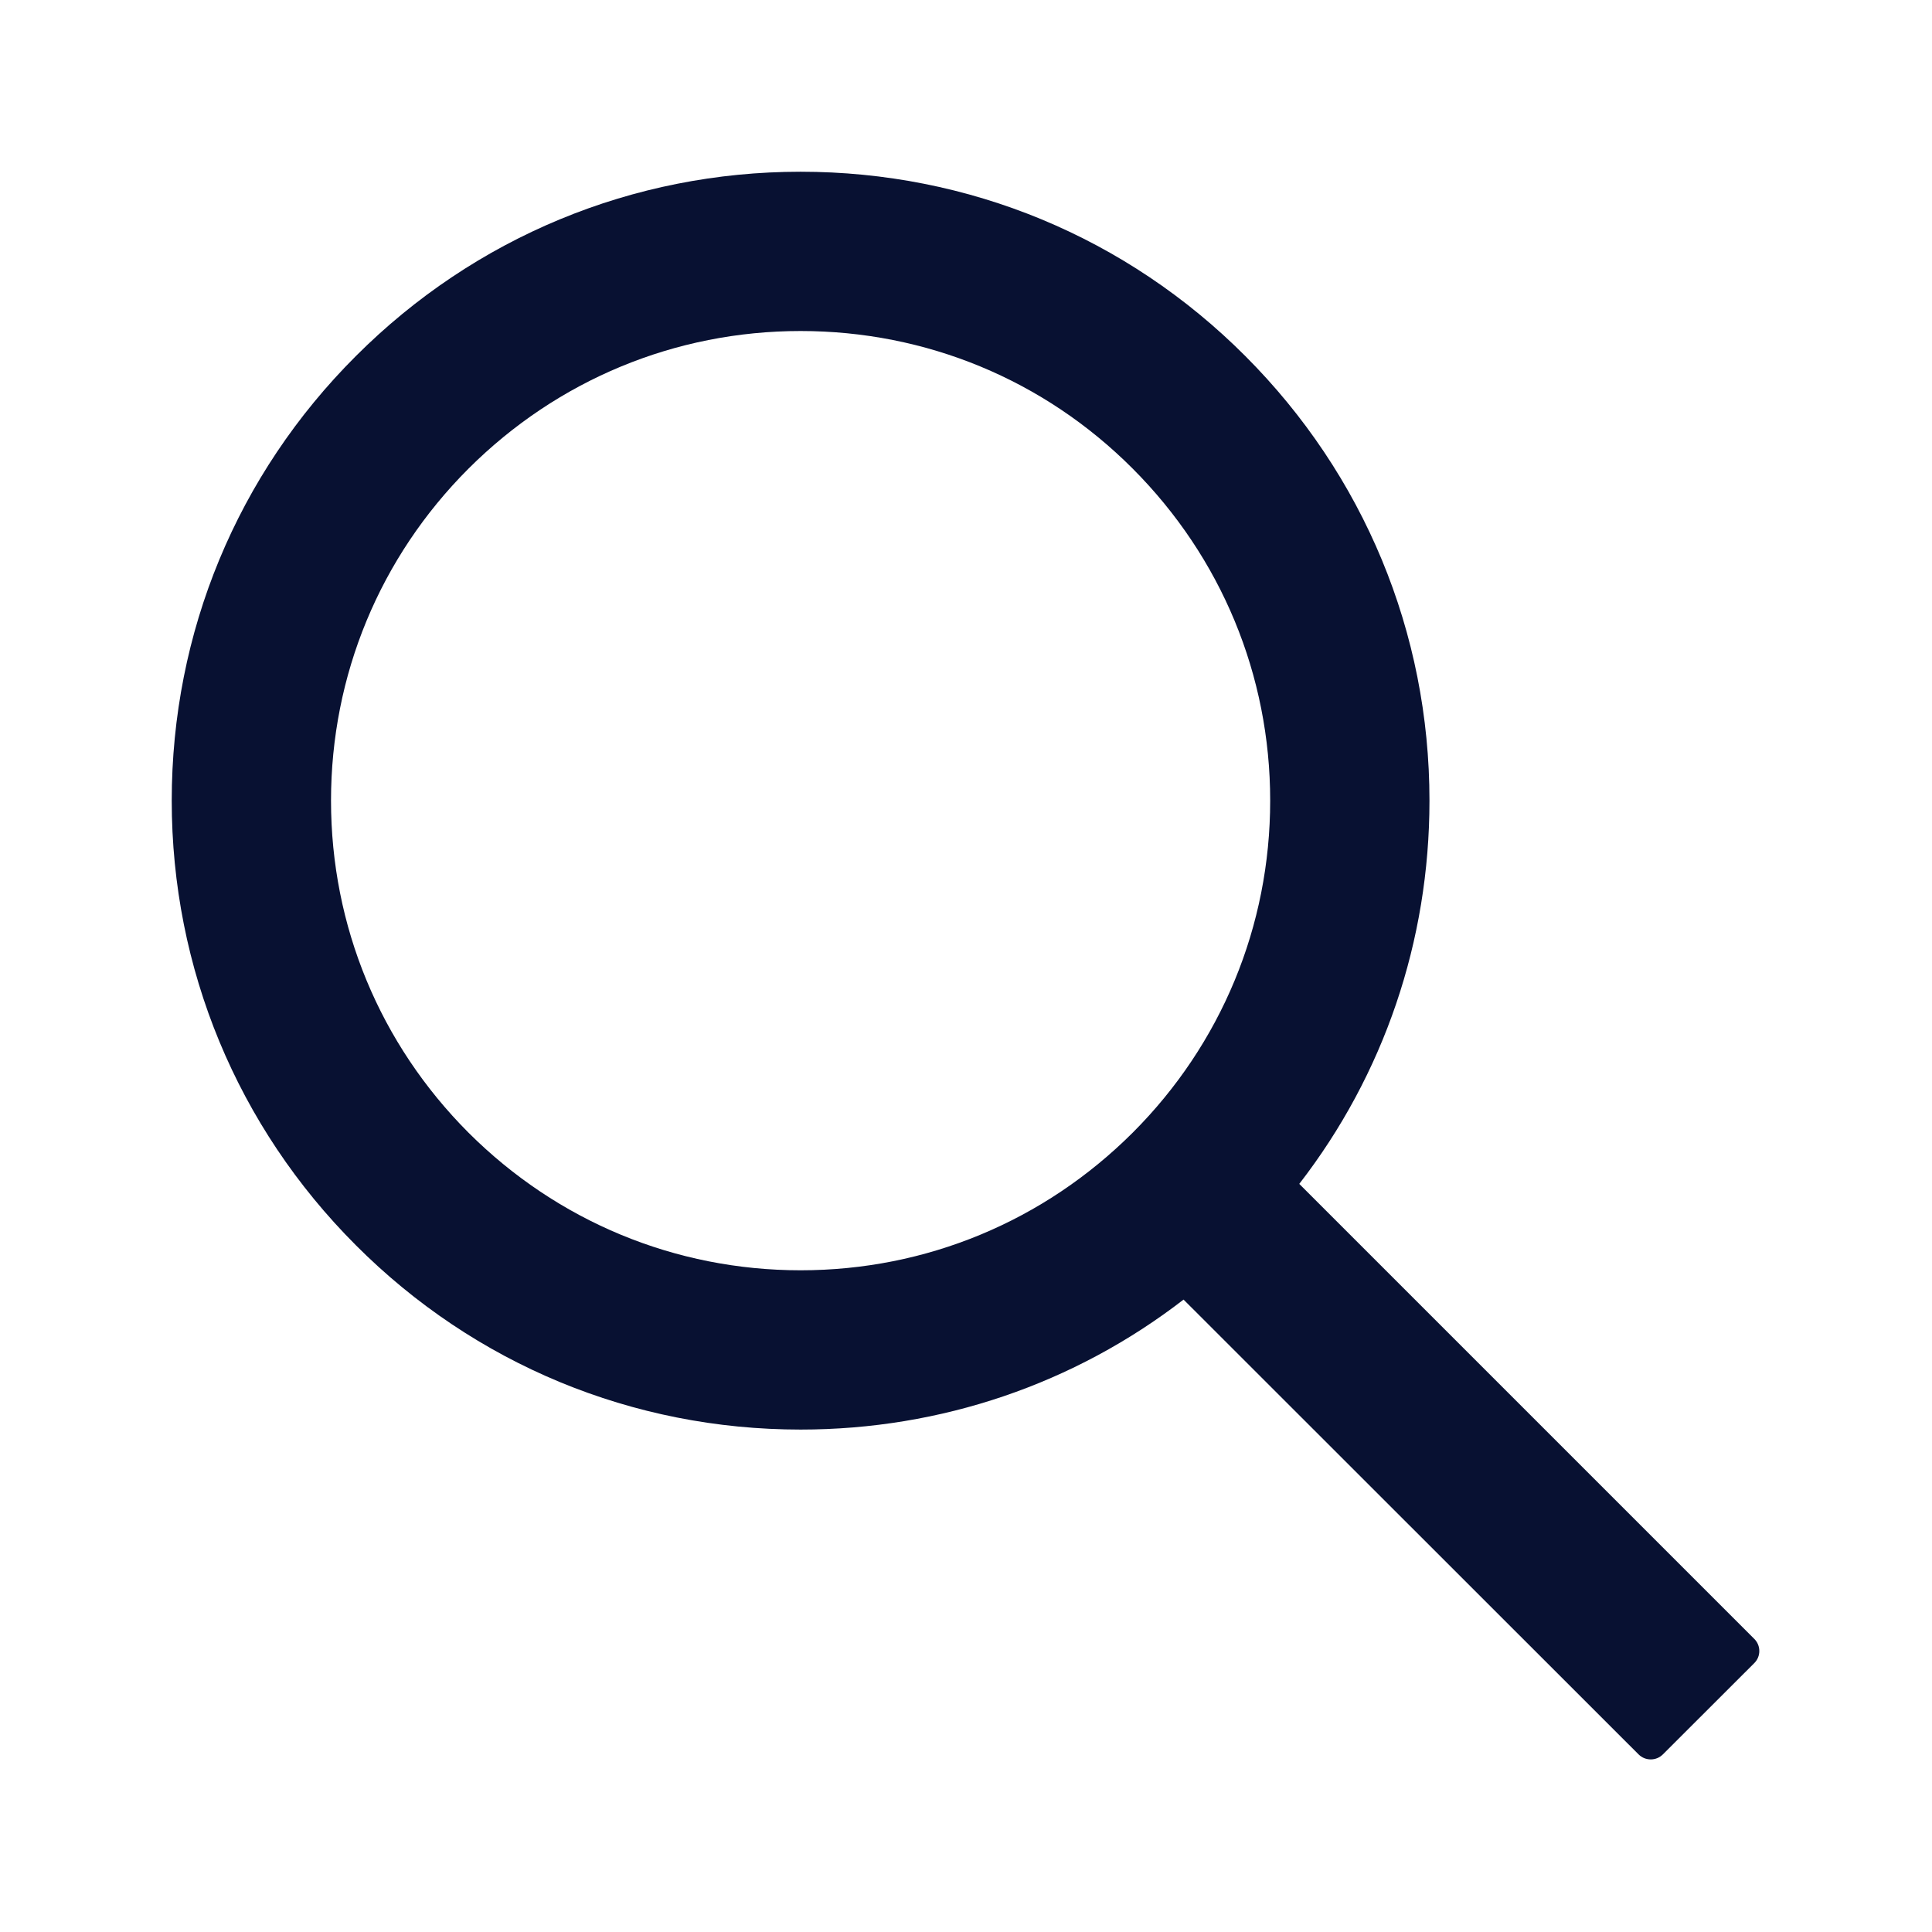
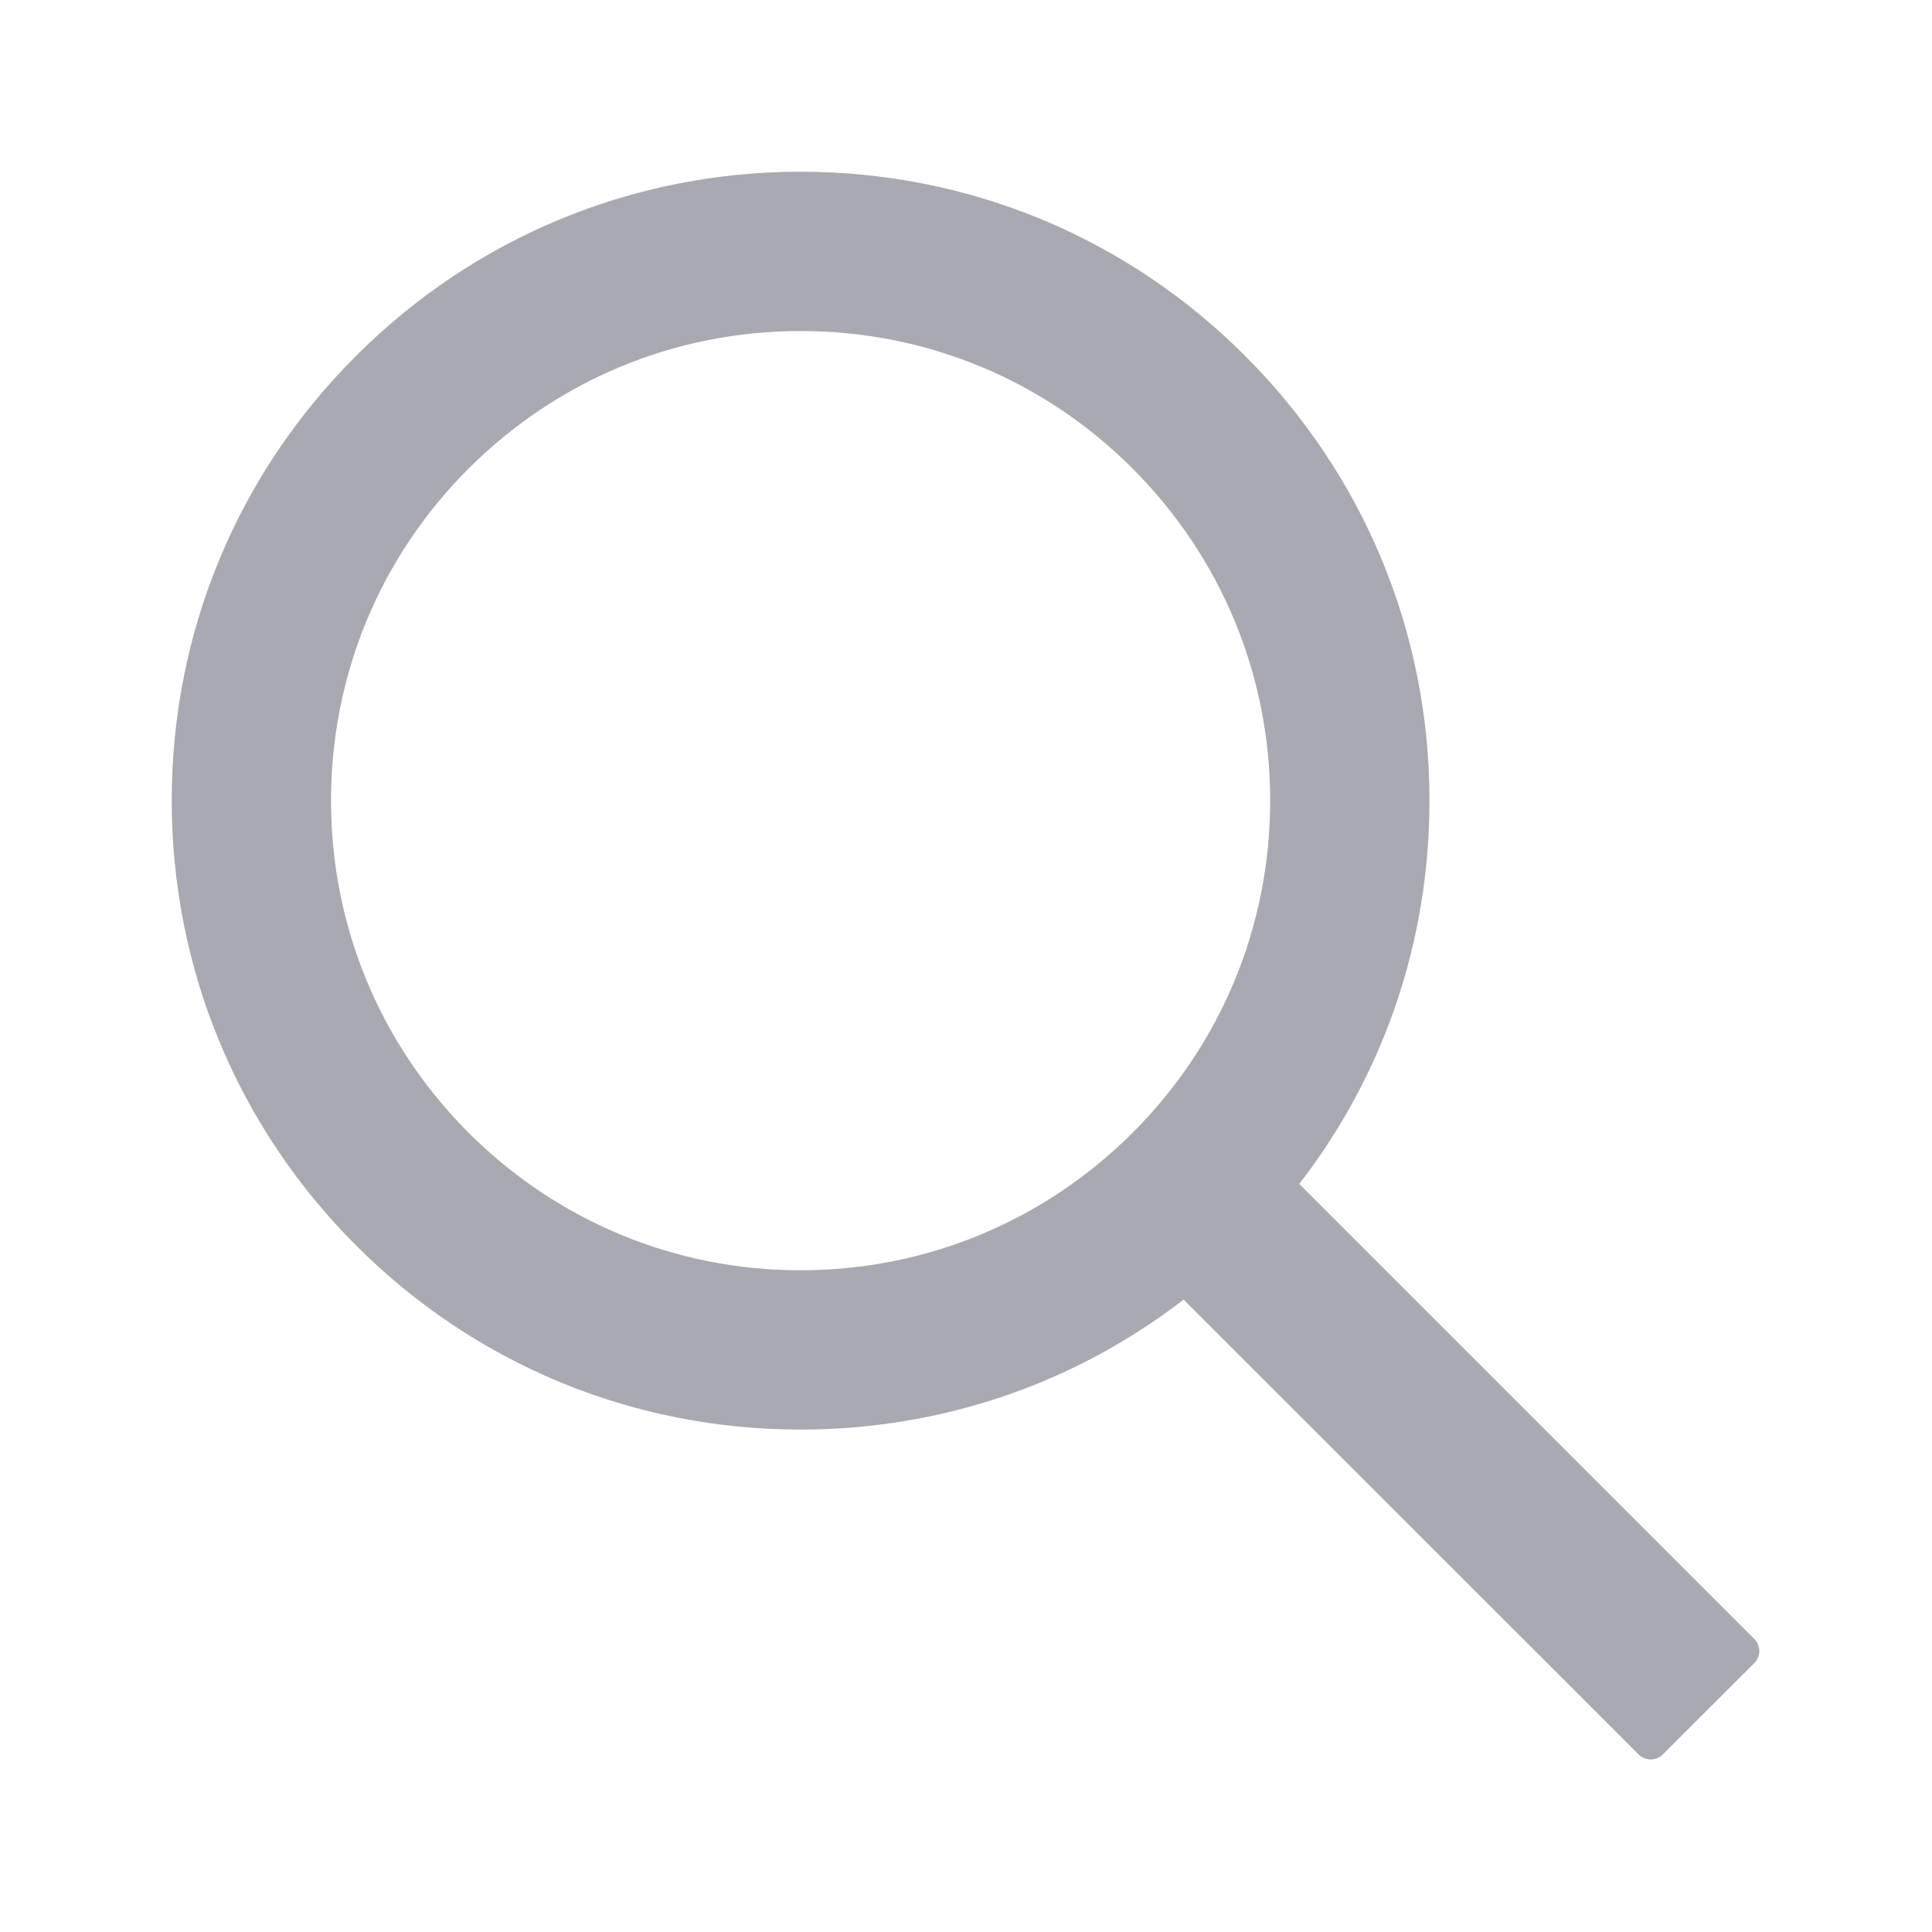
<svg xmlns="http://www.w3.org/2000/svg" width="18" height="18" viewBox="0 0 18 18" fill="none">
-   <path d="M16.344 15.269L12.105 11.03C12.893 10.012 13.318 8.768 13.318 7.459C13.318 5.893 12.707 4.424 11.602 3.317C10.496 2.209 9.023 1.6 7.459 1.6C5.895 1.6 4.422 2.211 3.316 3.317C2.209 4.422 1.6 5.893 1.6 7.459C1.6 9.024 2.211 10.497 3.316 11.602C4.422 12.71 5.893 13.319 7.459 13.319C8.768 13.319 10.01 12.893 11.027 12.108L15.266 16.345C15.281 16.36 15.299 16.372 15.318 16.38C15.338 16.388 15.358 16.392 15.38 16.392C15.401 16.392 15.421 16.388 15.441 16.38C15.46 16.372 15.478 16.36 15.493 16.345L16.344 15.495C16.359 15.48 16.371 15.463 16.379 15.443C16.387 15.424 16.391 15.403 16.391 15.382C16.391 15.361 16.387 15.34 16.379 15.321C16.371 15.301 16.359 15.284 16.344 15.269ZM10.553 10.553C9.725 11.379 8.627 11.835 7.459 11.835C6.291 11.835 5.193 11.379 4.365 10.553C3.539 9.725 3.084 8.627 3.084 7.459C3.084 6.292 3.539 5.192 4.365 4.366C5.193 3.54 6.291 3.084 7.459 3.084C8.627 3.084 9.727 3.538 10.553 4.366C11.379 5.194 11.834 6.292 11.834 7.459C11.834 8.627 11.379 9.727 10.553 10.553Z" fill="#081132" />
+   <path d="M16.344 15.269L12.105 11.03C12.893 10.012 13.318 8.768 13.318 7.459C13.318 5.893 12.707 4.424 11.602 3.317C10.496 2.209 9.023 1.6 7.459 1.6C5.895 1.6 4.422 2.211 3.316 3.317C2.209 4.422 1.6 5.893 1.6 7.459C1.6 9.024 2.211 10.497 3.316 11.602C4.422 12.71 5.893 13.319 7.459 13.319C8.768 13.319 10.01 12.893 11.027 12.108L15.266 16.345C15.281 16.36 15.299 16.372 15.318 16.38C15.338 16.388 15.358 16.392 15.38 16.392C15.401 16.392 15.421 16.388 15.441 16.38C15.46 16.372 15.478 16.36 15.493 16.345L16.344 15.495C16.359 15.48 16.371 15.463 16.379 15.443C16.387 15.424 16.391 15.403 16.391 15.382C16.391 15.361 16.387 15.34 16.379 15.321C16.371 15.301 16.359 15.284 16.344 15.269ZM10.553 10.553C9.725 11.379 8.627 11.835 7.459 11.835C6.291 11.835 5.193 11.379 4.365 10.553C3.539 9.725 3.084 8.627 3.084 7.459C3.084 6.292 3.539 5.192 4.365 4.366C5.193 3.54 6.291 3.084 7.459 3.084C8.627 3.084 9.727 3.538 10.553 4.366C11.379 5.194 11.834 6.292 11.834 7.459C11.834 8.627 11.379 9.727 10.553 10.553Z" fill="#A8A9B1" />
</svg>
